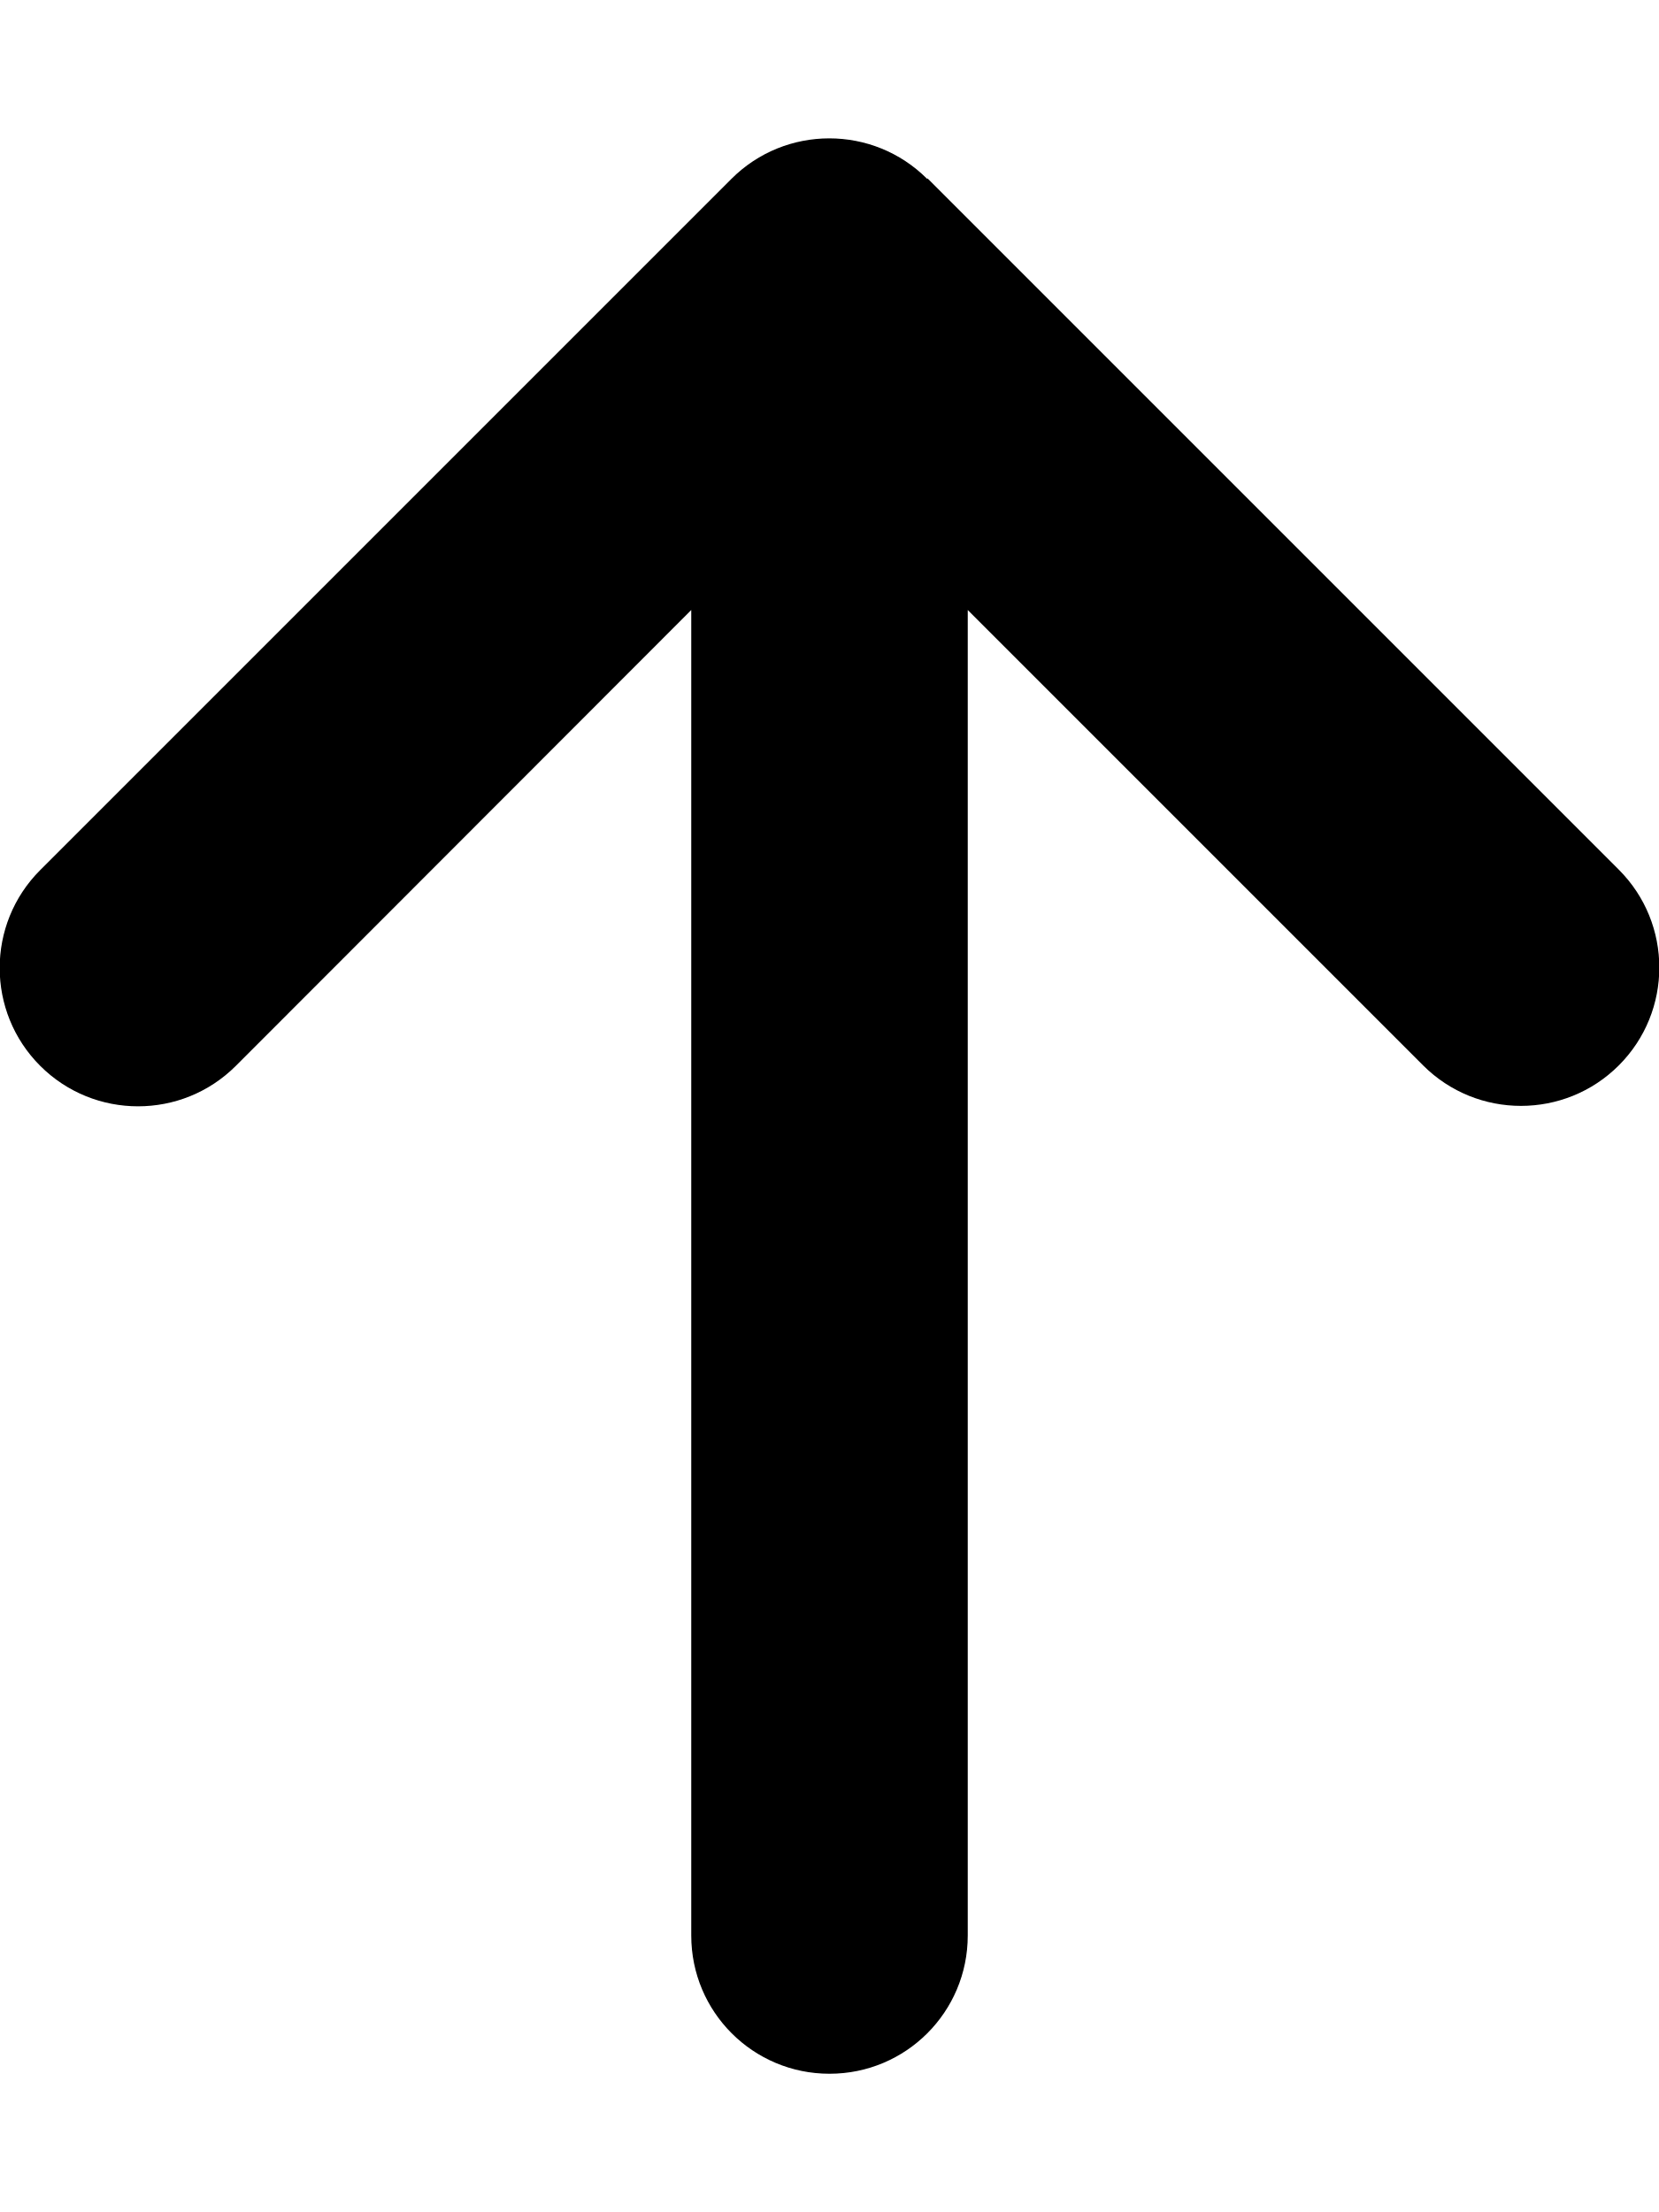
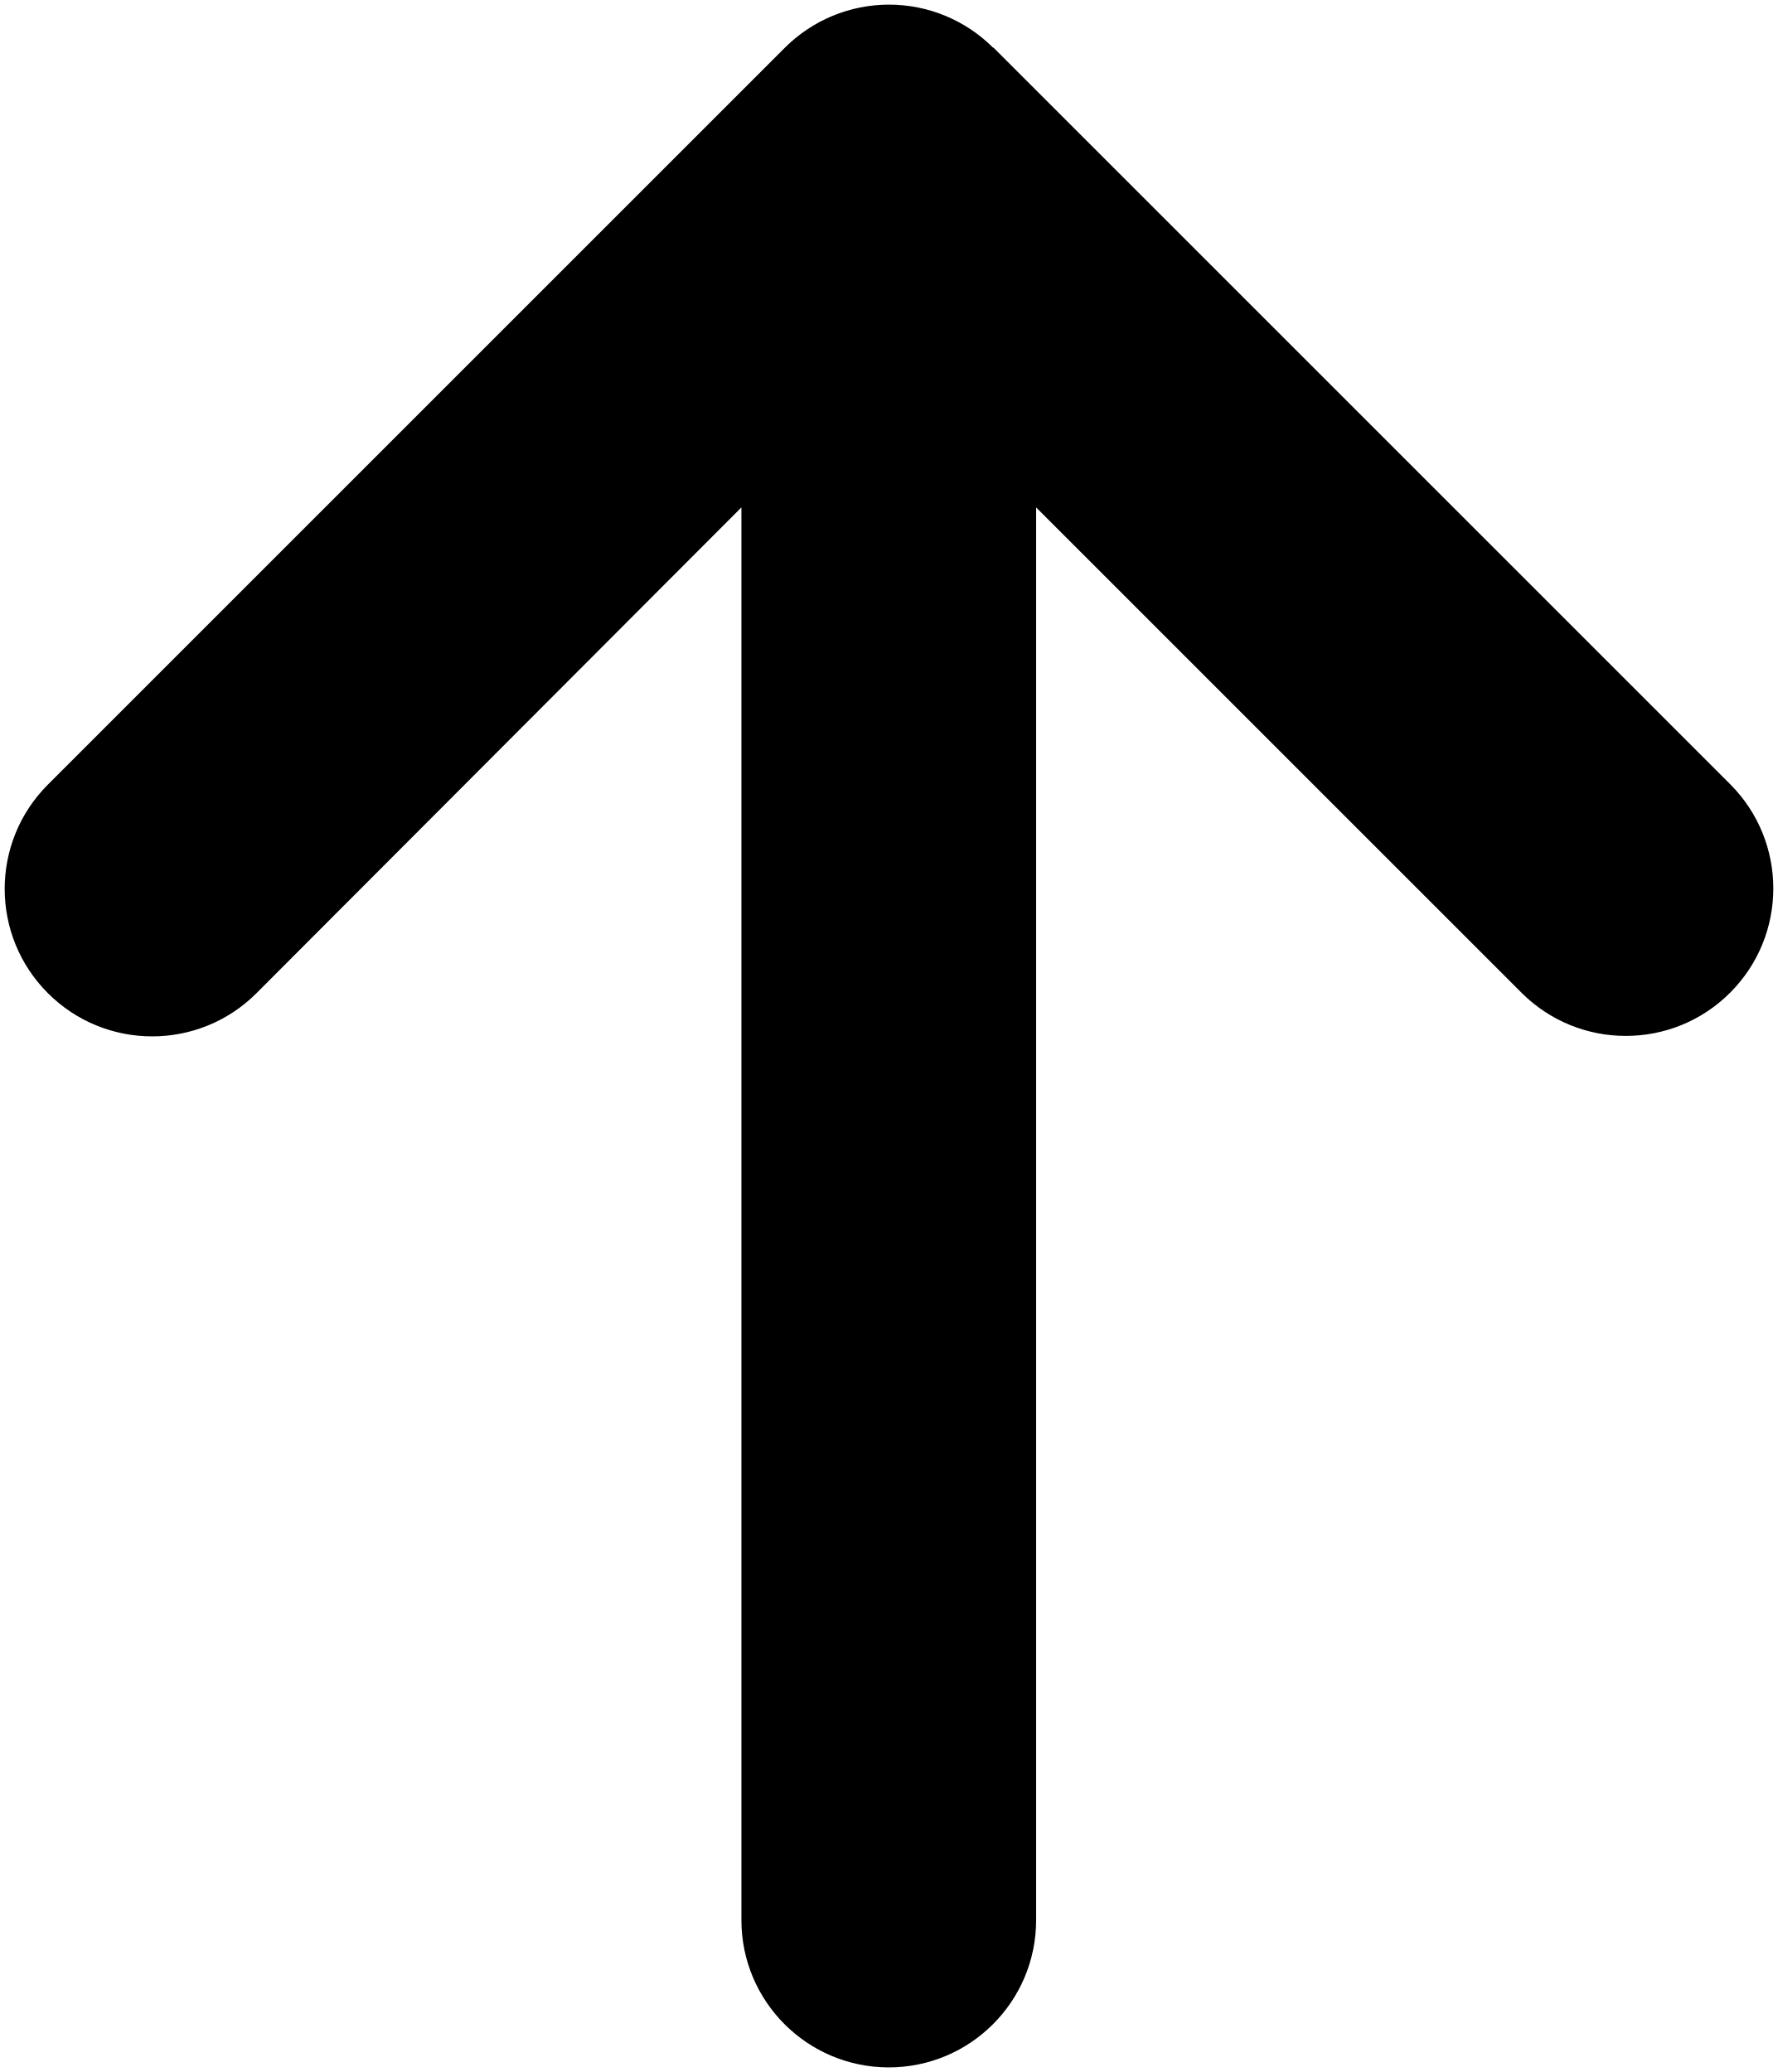
- <svg viewBox="0 0 384 512">
-   <path fill="currentColor" d="M214.6 41.4c-12.5-12.5-32.8-12.5-45.3 0l-160 160c-12.5 12.5-12.5 32.8 0 45.3s32.8 12.5 45.3 0L160 141.2V448c0 17.7 14.3 32 32 32s32-14.3 32-32V141.2L329.4 246.6c12.5 12.5 32.8 12.5 45.3 0s12.5-32.8 0-45.3l-160-160z" />
+ <svg xmlns="http://www.w3.org/2000/svg" width="386" height="450" viewBox="0 0 386 450">
+   <path fill="currentColor" d="M215.7 10.4a32 32 0 0 0-45.3 0l-160 160a32 32 0 0 0 45.3 45.3L161 110.2V417a32 32 0 1 0 64 0V110.2l105.4 105.4a32 32 0 0 0 45.3-45.3l-160-160z" />
</svg>
